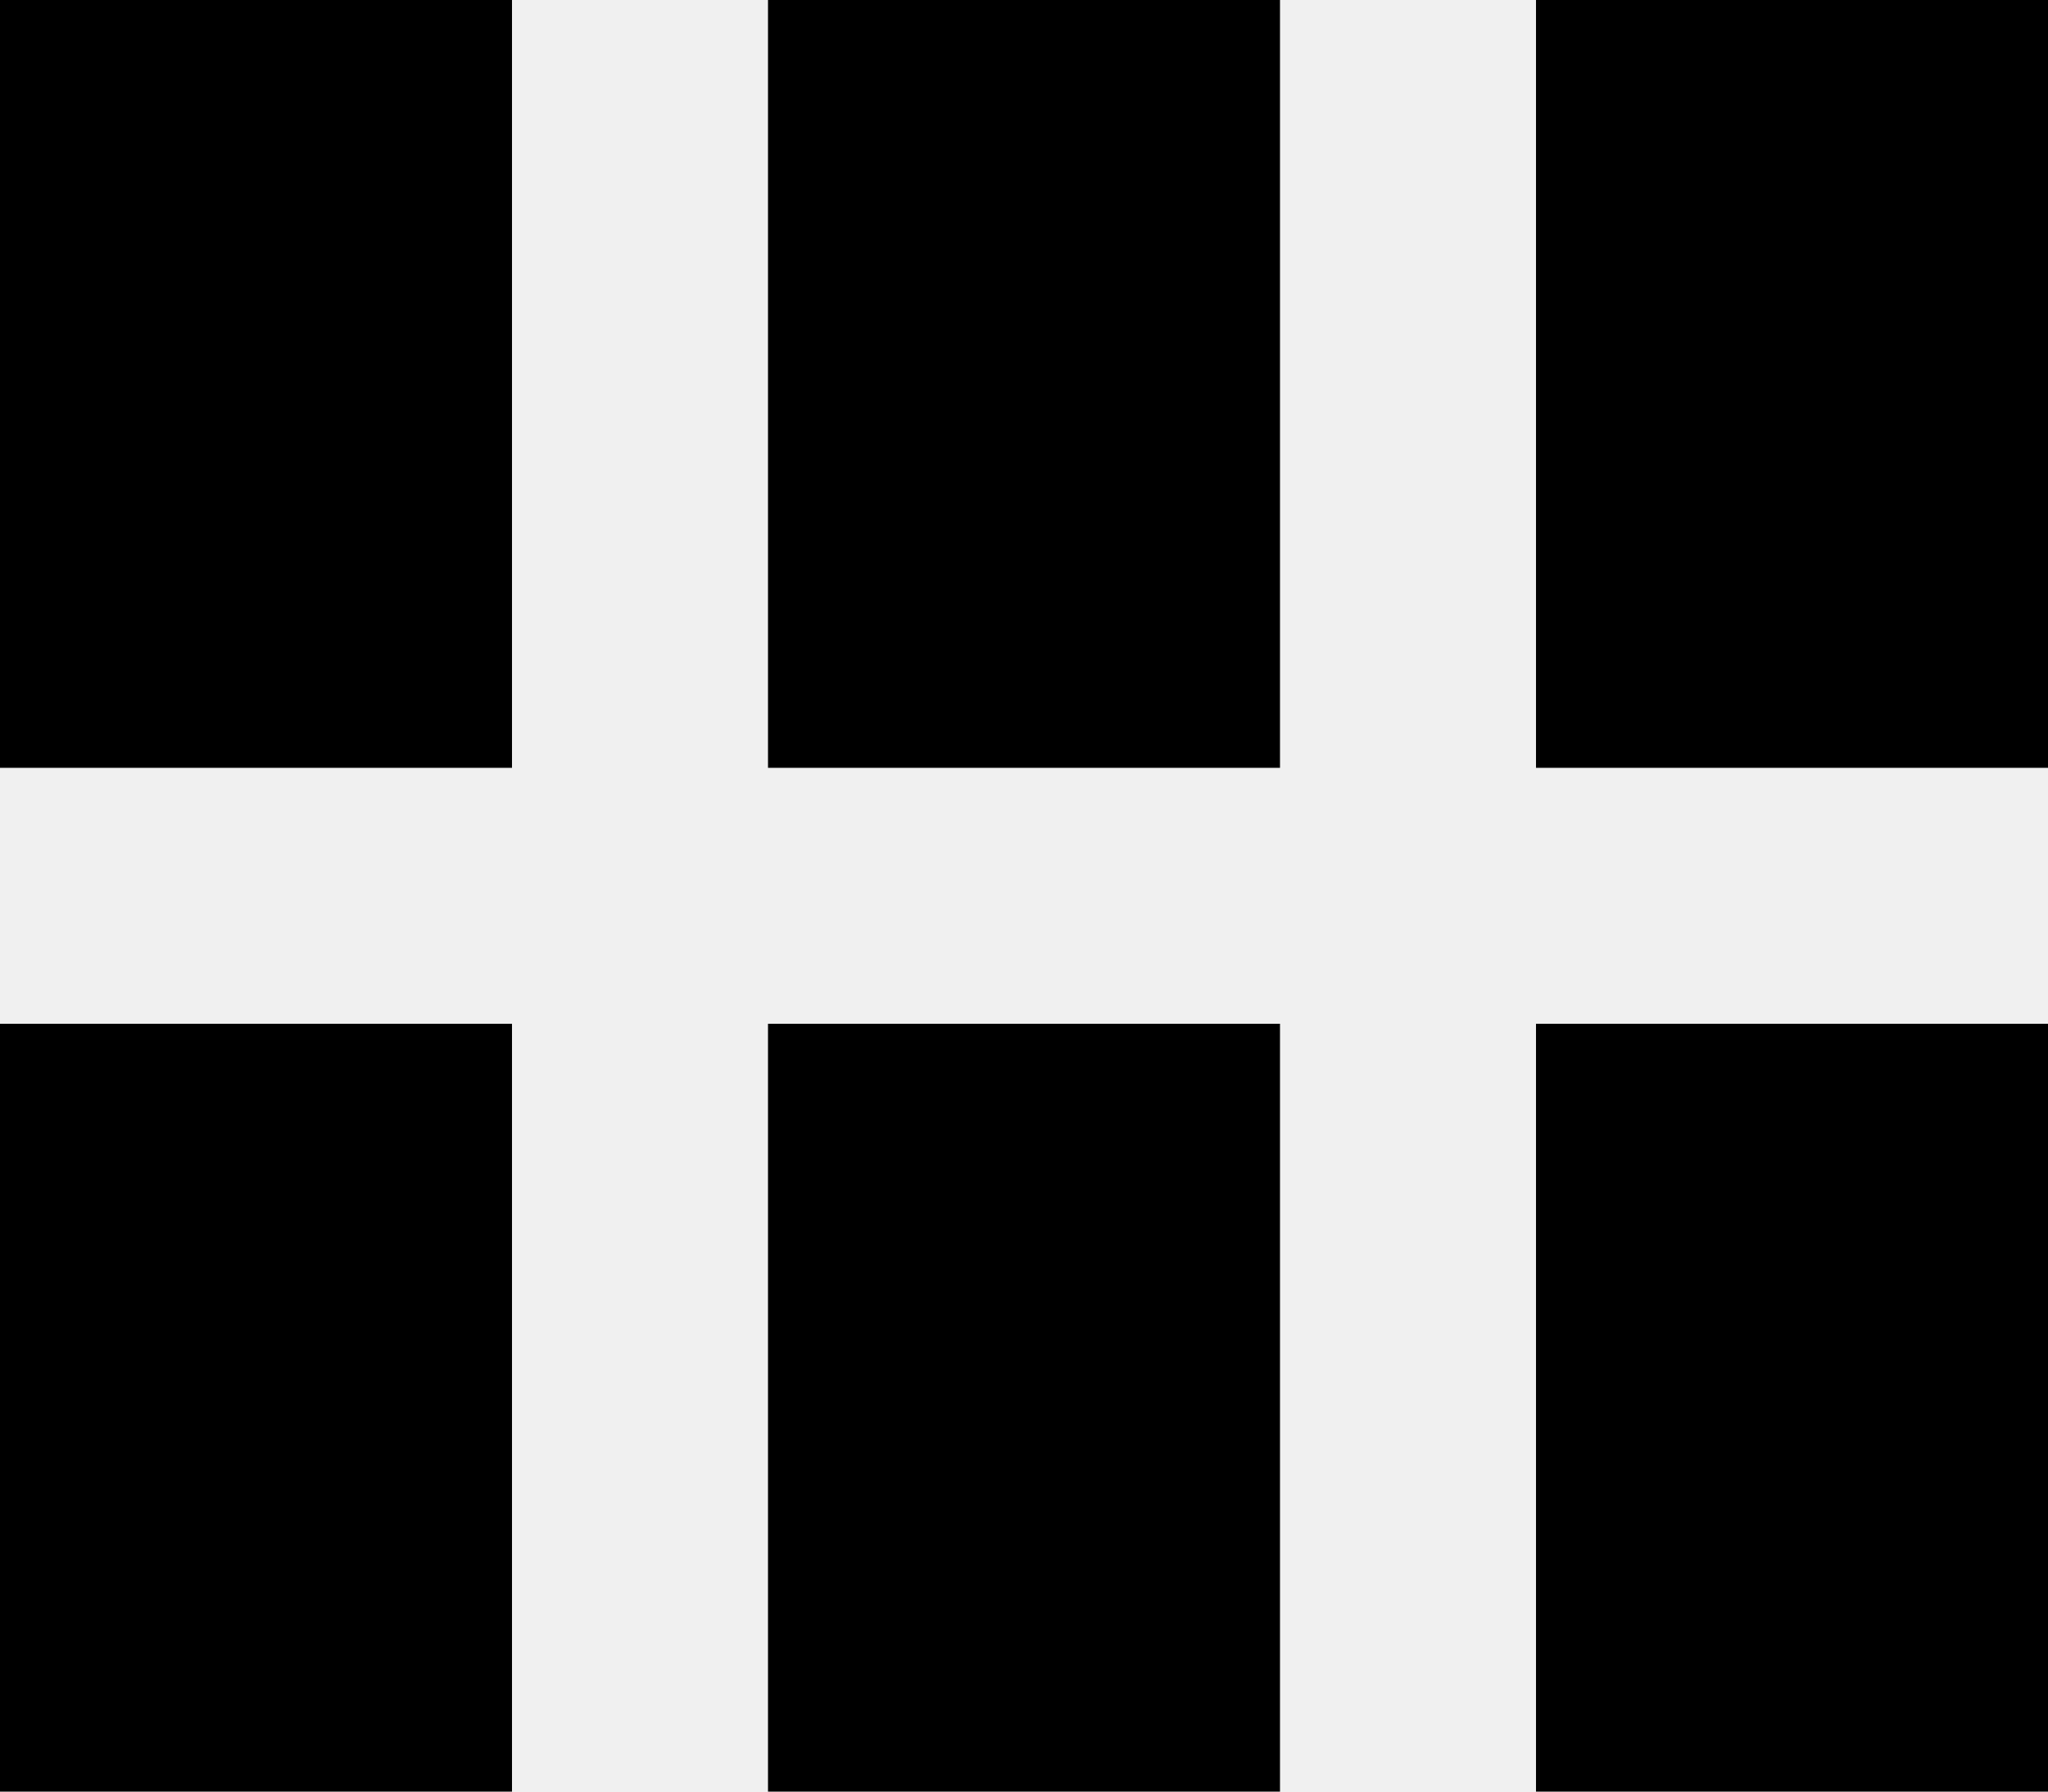
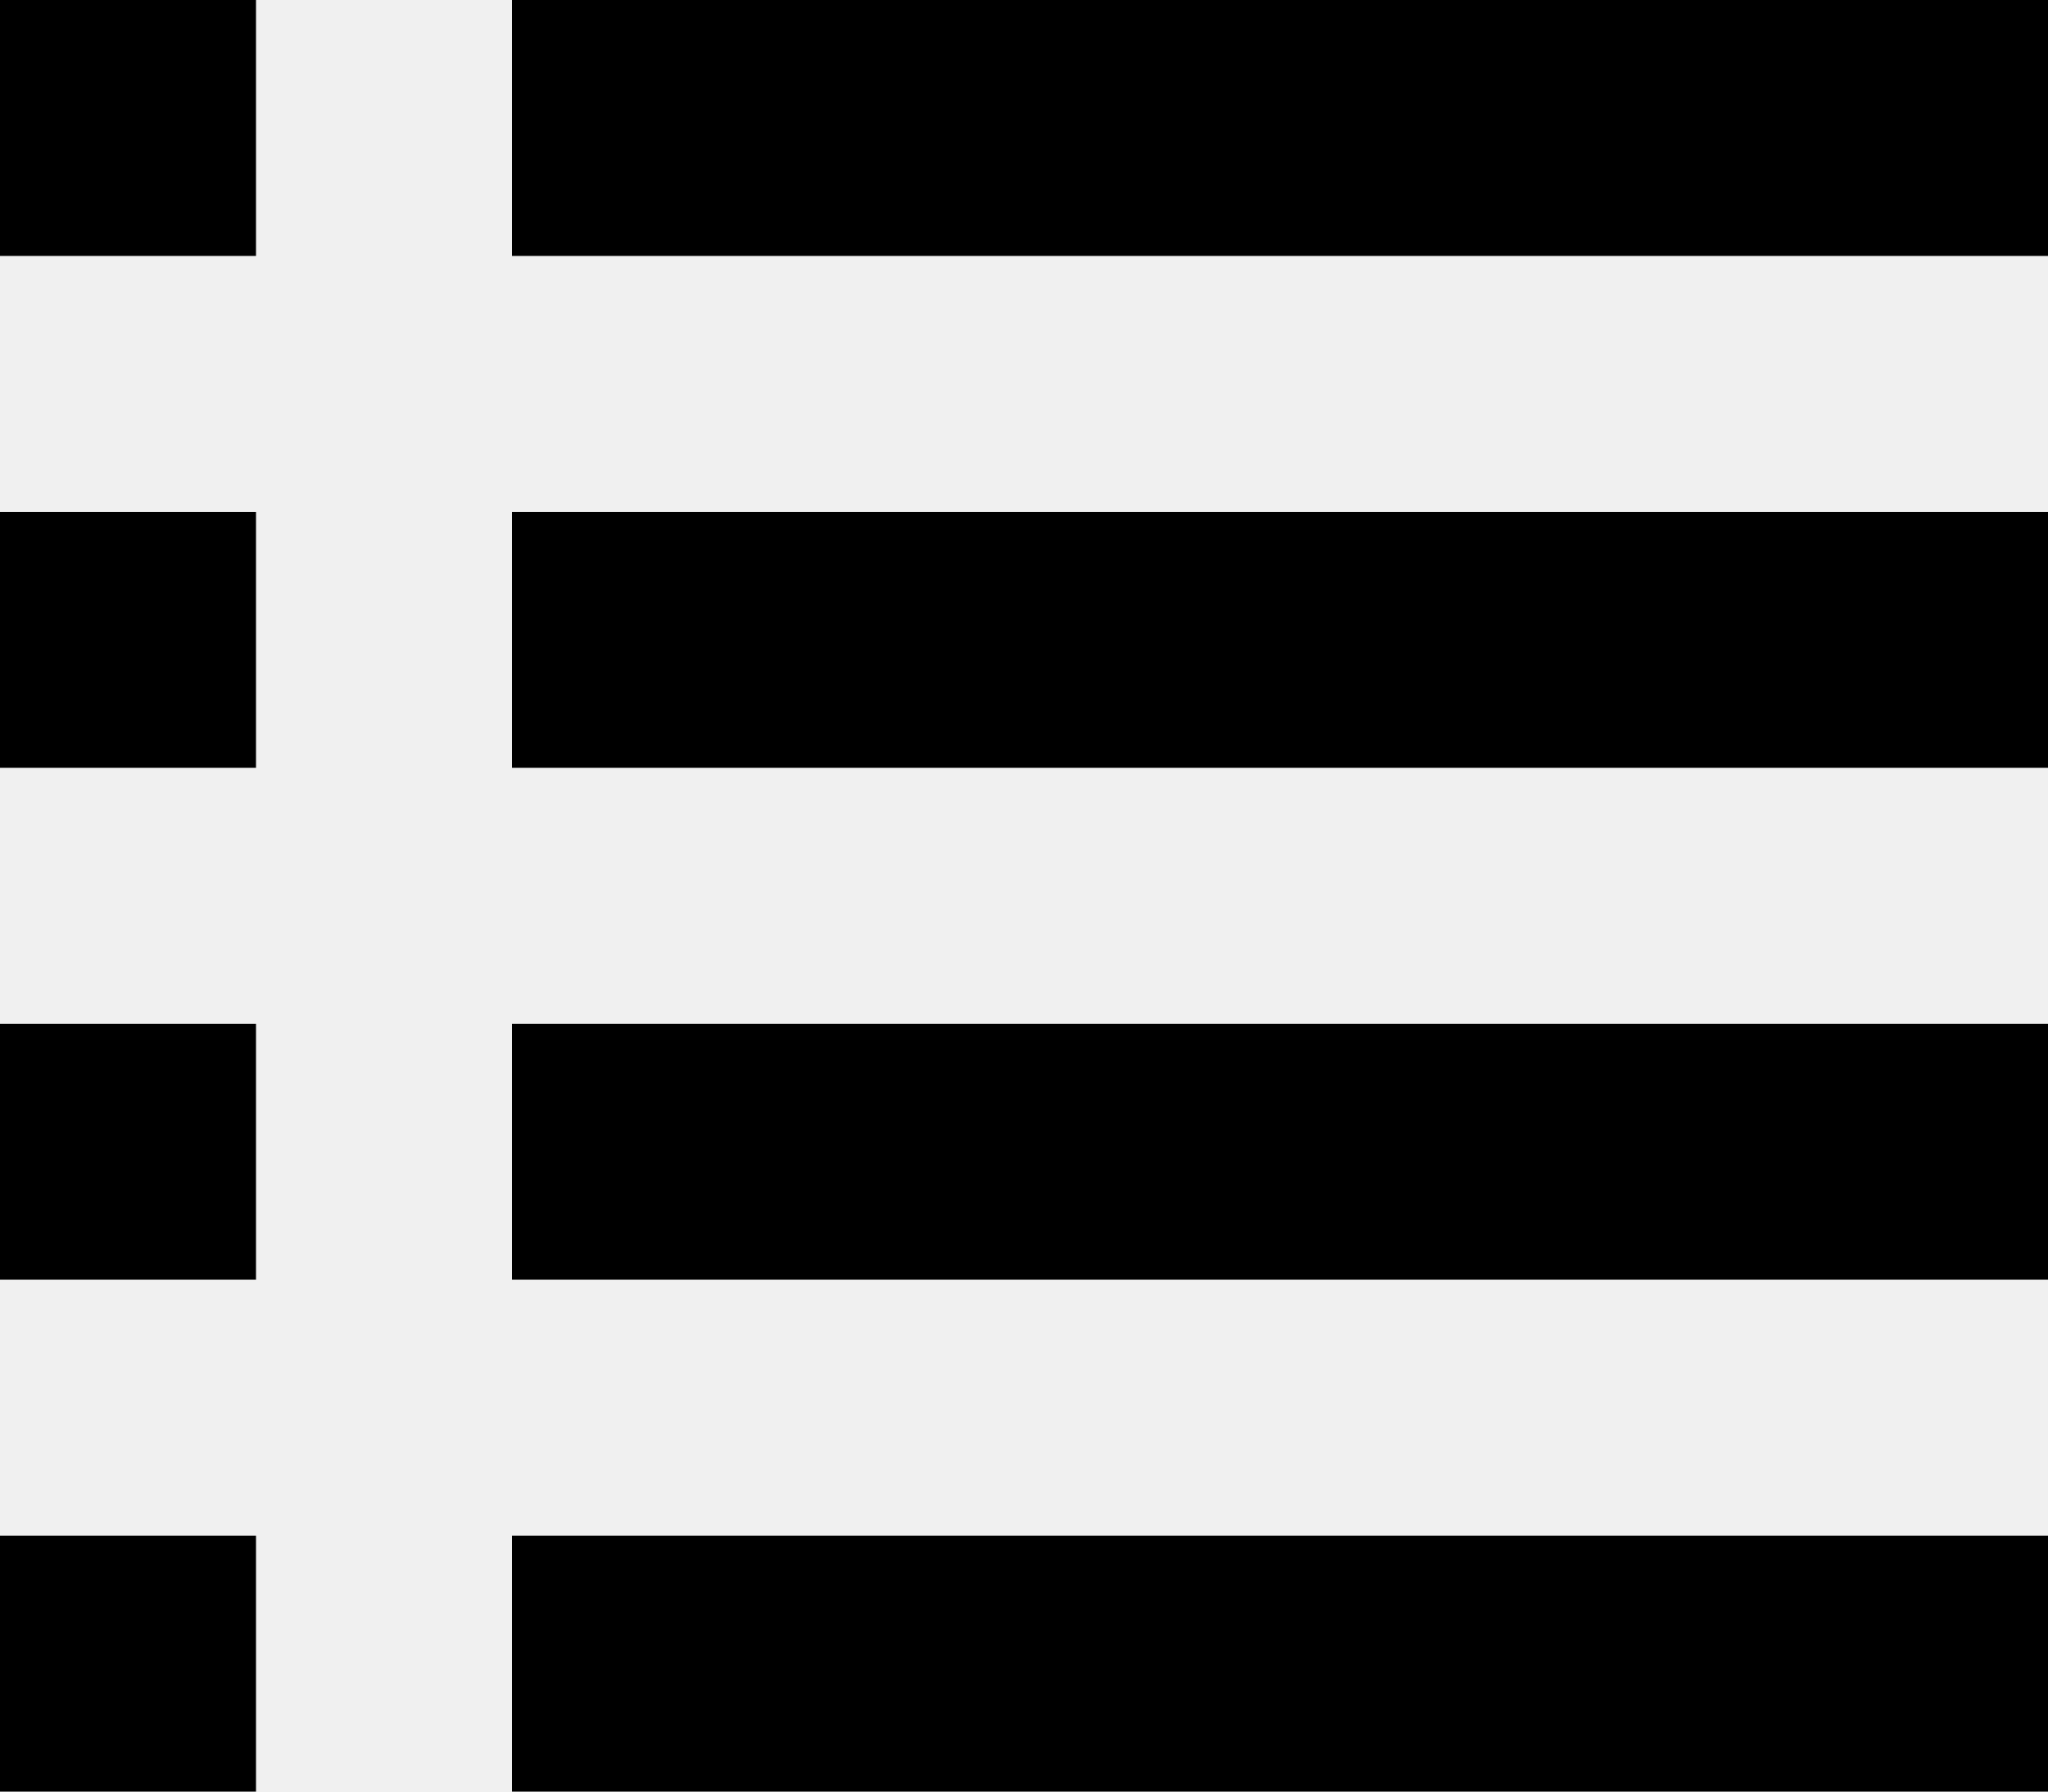
<svg xmlns="http://www.w3.org/2000/svg" width="16" height="14" viewBox="0 0 16 14" fill="none">
-   <g clip-path="url(#clip0_137673_508)">
-     <path d="M4 0H0V6H4V0Z" fill="black" />
-     <path d="M16 0H12V6H16V0Z" fill="black" />
-     <path d="M10 0H6V6H10V0Z" fill="black" />
-     <path d="M4 8H0V14H4V8Z" fill="black" />
-     <path d="M16 8H12V14H16V8Z" fill="black" />
-     <path d="M10 8H6V14H10V8Z" fill="black" />
+   <g clip-path="url(#clip0_138158_294)">
+     <path d="M2 0H0V2H2V0Z" fill="black" />
+     <path d="M16 0H4V2H16V0Z" fill="black" />
+     <path d="M2 4H0V6H2V4Z" fill="black" />
+     <path d="M16 4H4V6H16V4Z" fill="black" />
+     <path d="M2 8H0V10H2V8Z" fill="black" />
+     <path d="M16 8H4V10H16V8Z" fill="black" />
+     <path d="M2 12H0V14H2V12Z" fill="black" />
+     <path d="M16 12H4V14H16V12Z" fill="black" />
  </g>
  <defs>
-     <clipPath id="clip0_137673_508">
+     <clipPath id="clip0_138158_294">
      <rect width="16" height="14" fill="white" />
    </clipPath>
  </defs>
</svg>
